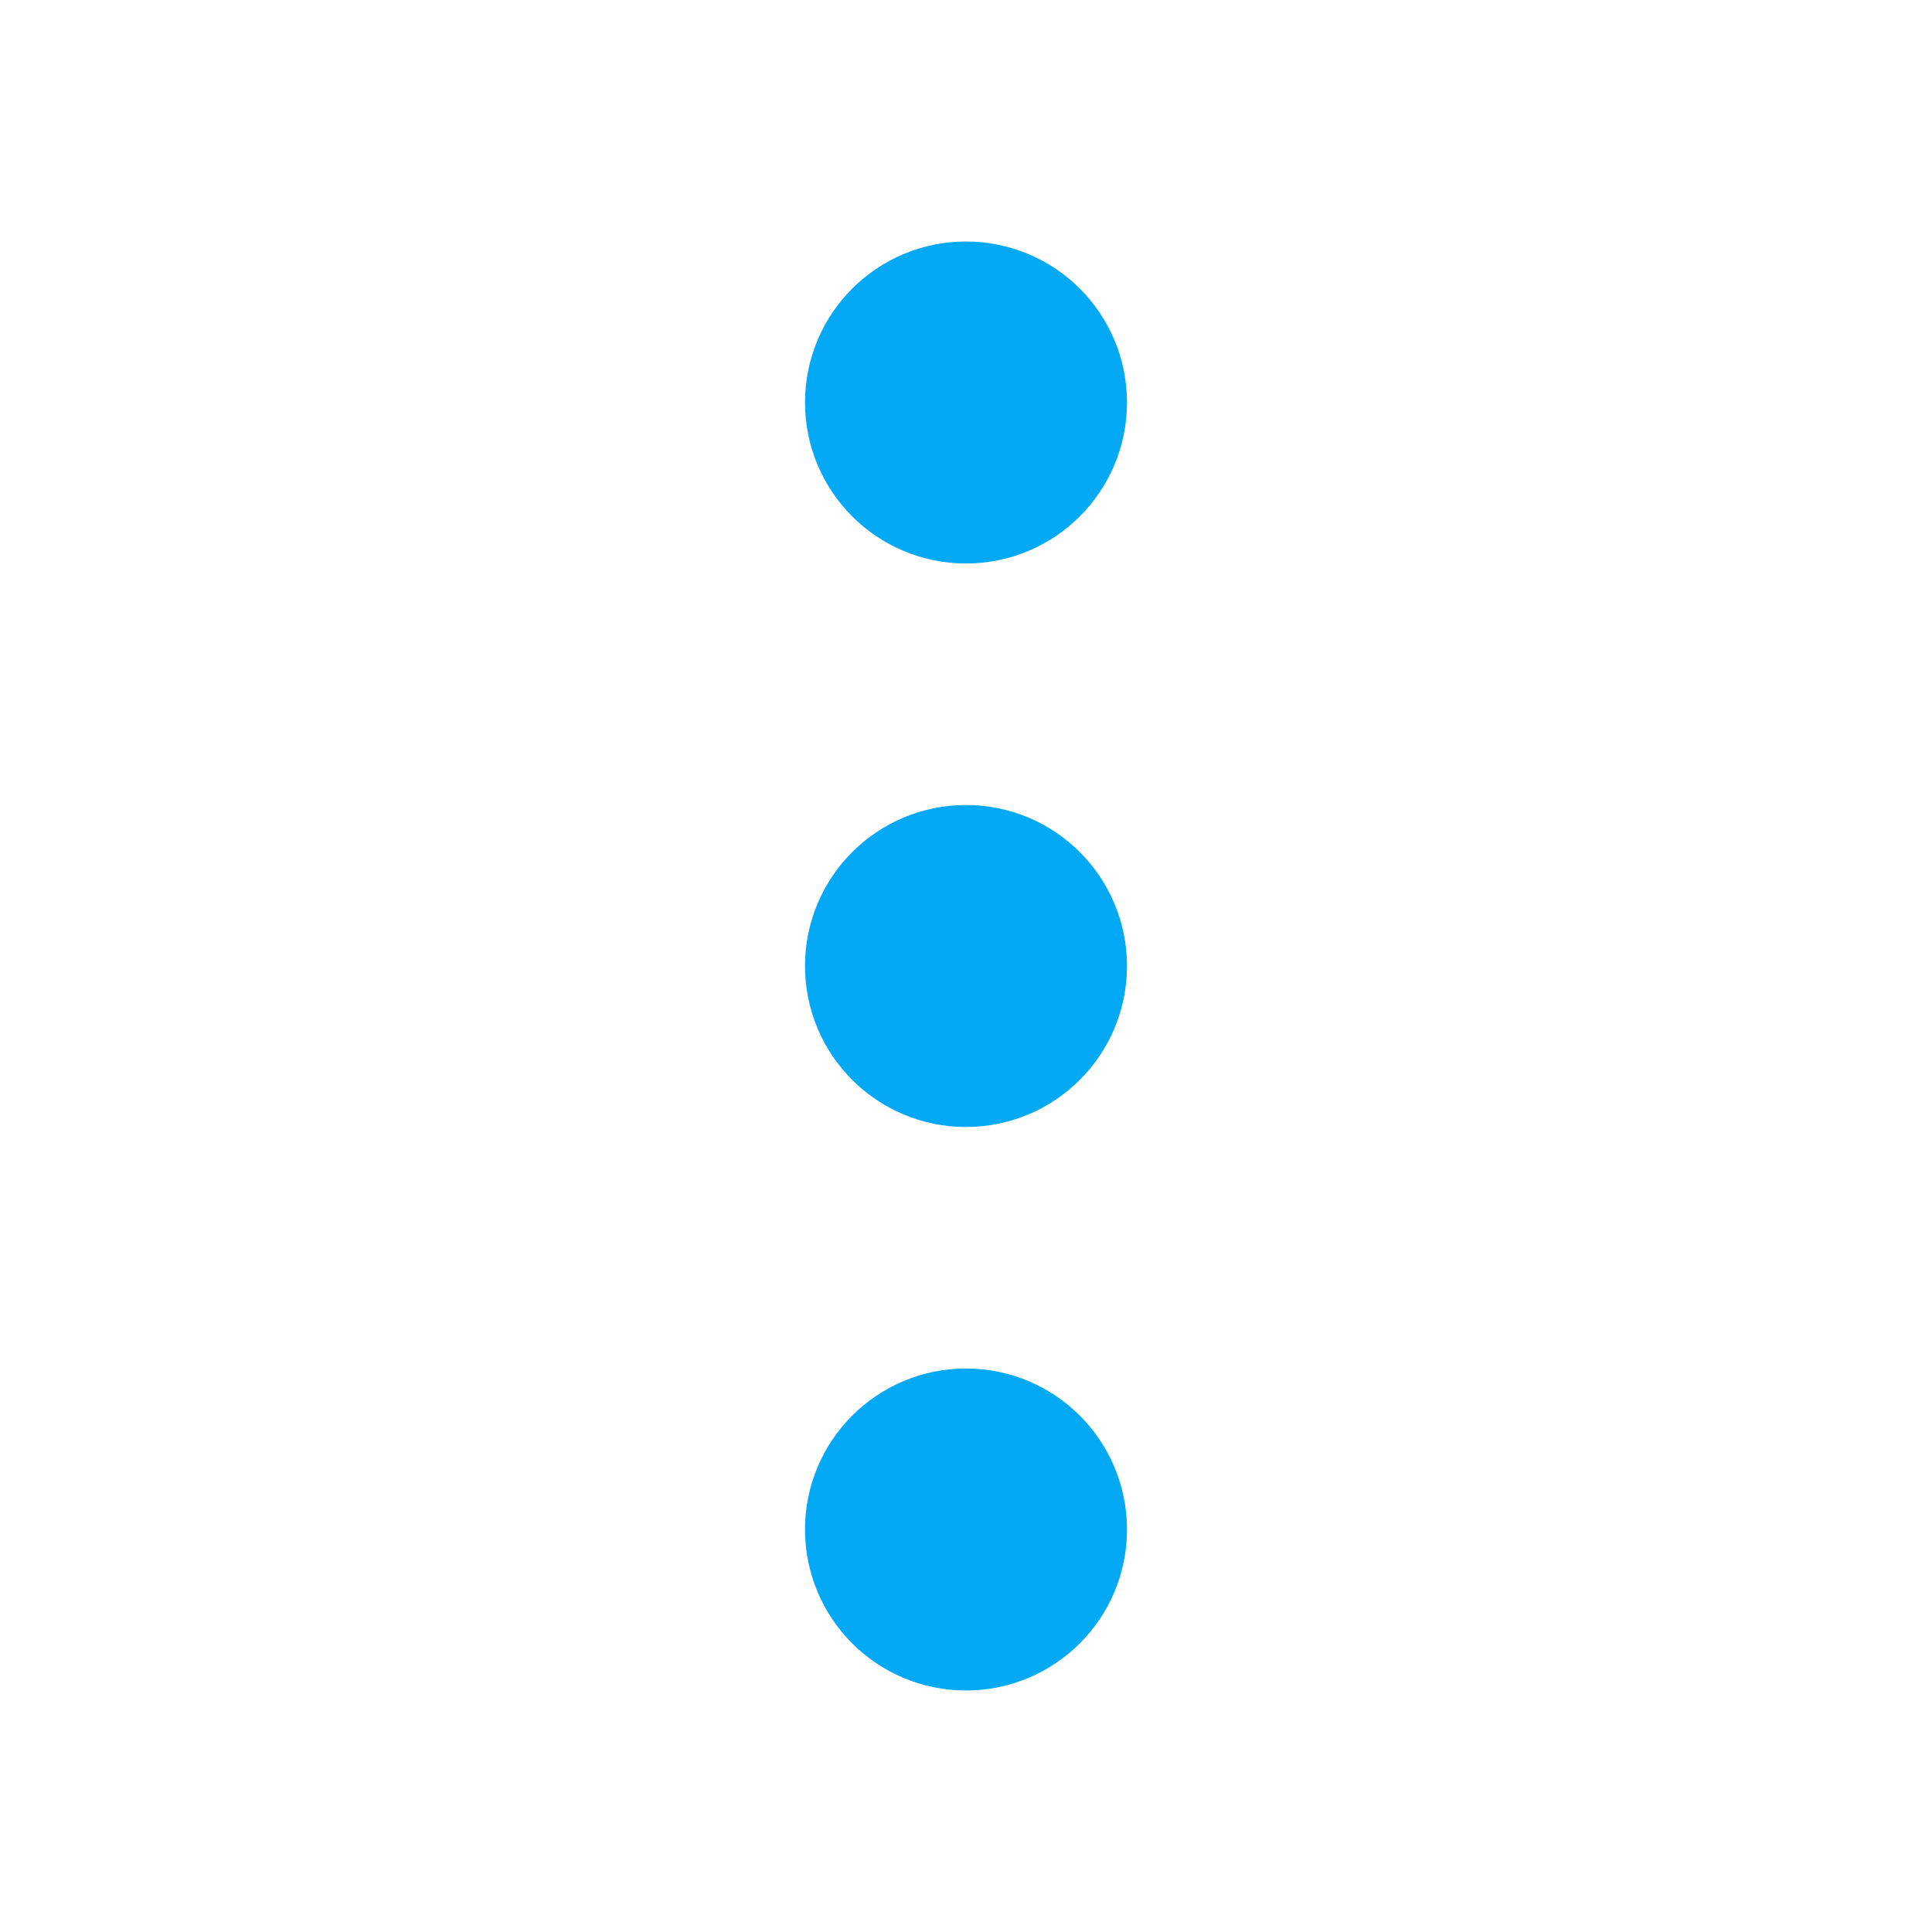
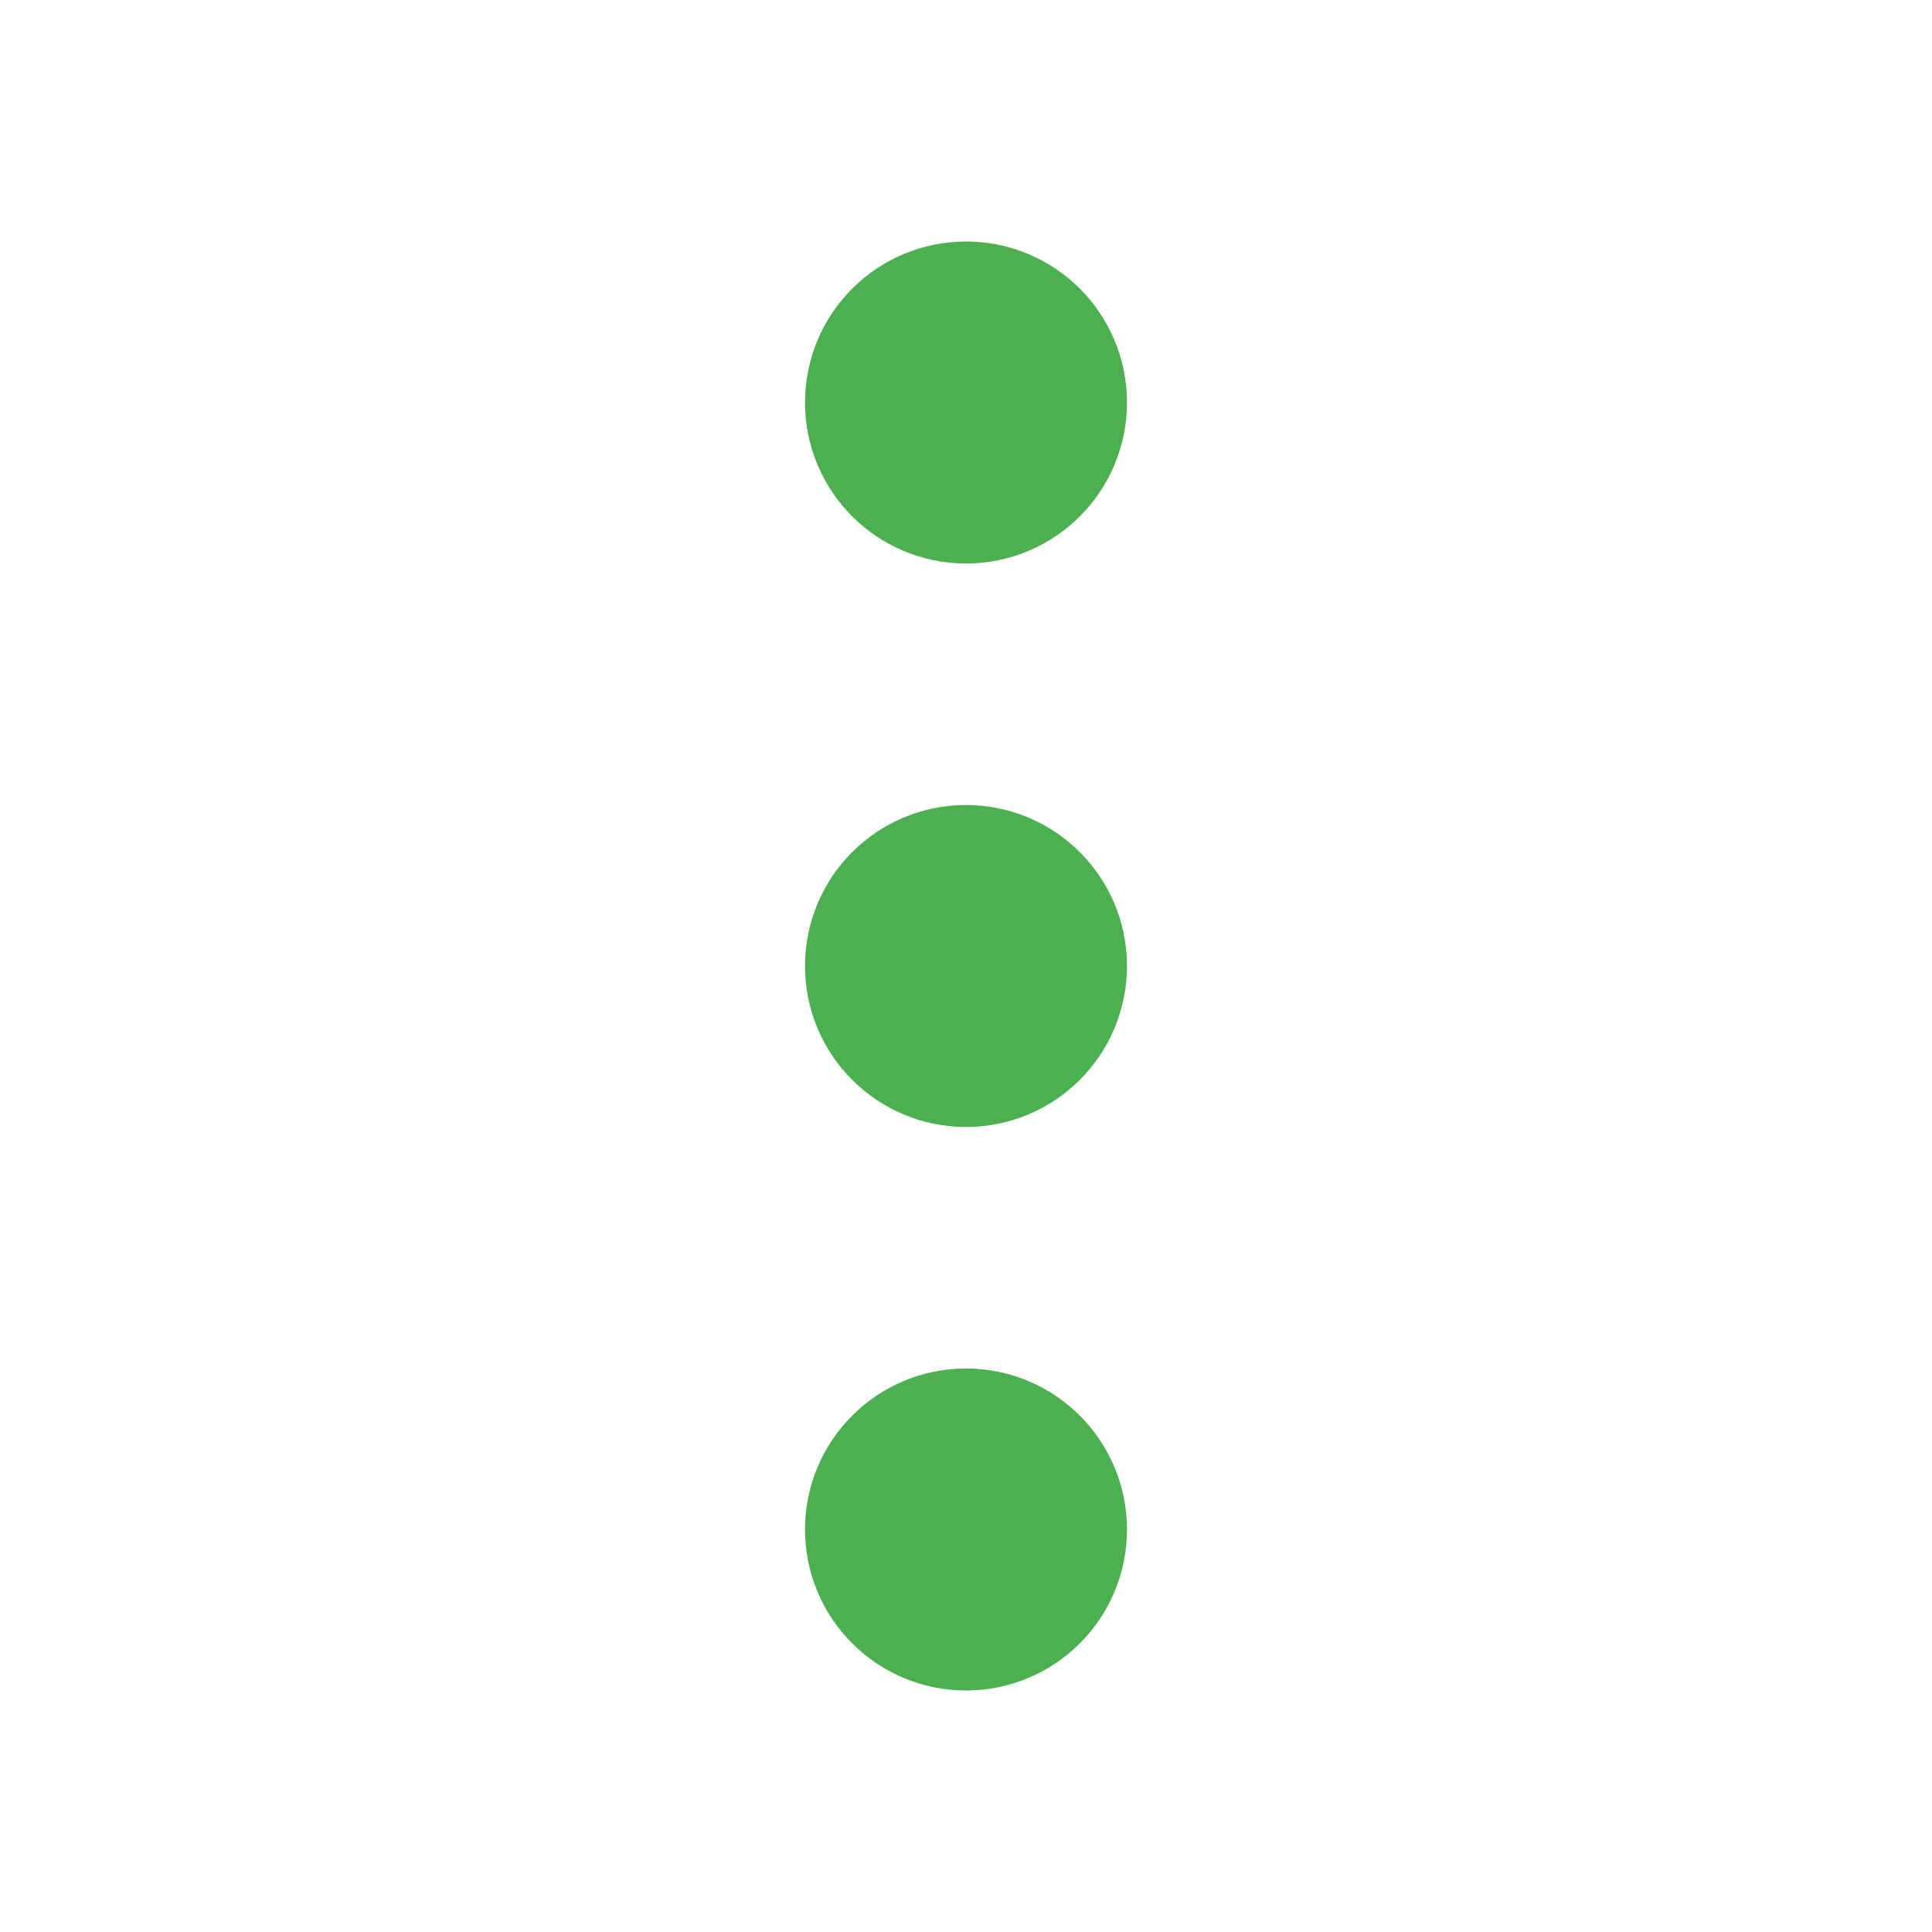
- <svg xmlns="http://www.w3.org/2000/svg" class="icon icon-tabler icon-tabler-dots-vertical" width="16" height="16" viewBox="0 0 24 24" stroke-width="2" stroke="#03A9F4" fill="none" stroke-linecap="round" stroke-linejoin="round">
+ <svg xmlns="http://www.w3.org/2000/svg" class="icon icon-tabler icon-tabler-dots-vertical" width="16" height="16" viewBox="0 0 24 24" stroke-width="2" stroke="#4CAF50" fill="none" stroke-linecap="round" stroke-linejoin="round">
  <path stroke="none" d="M0 0h24v24H0z" />
  <circle cx="12" cy="12" r="1" />
  <circle cx="12" cy="19" r="1" />
  <circle cx="12" cy="5" r="1" />
</svg>
